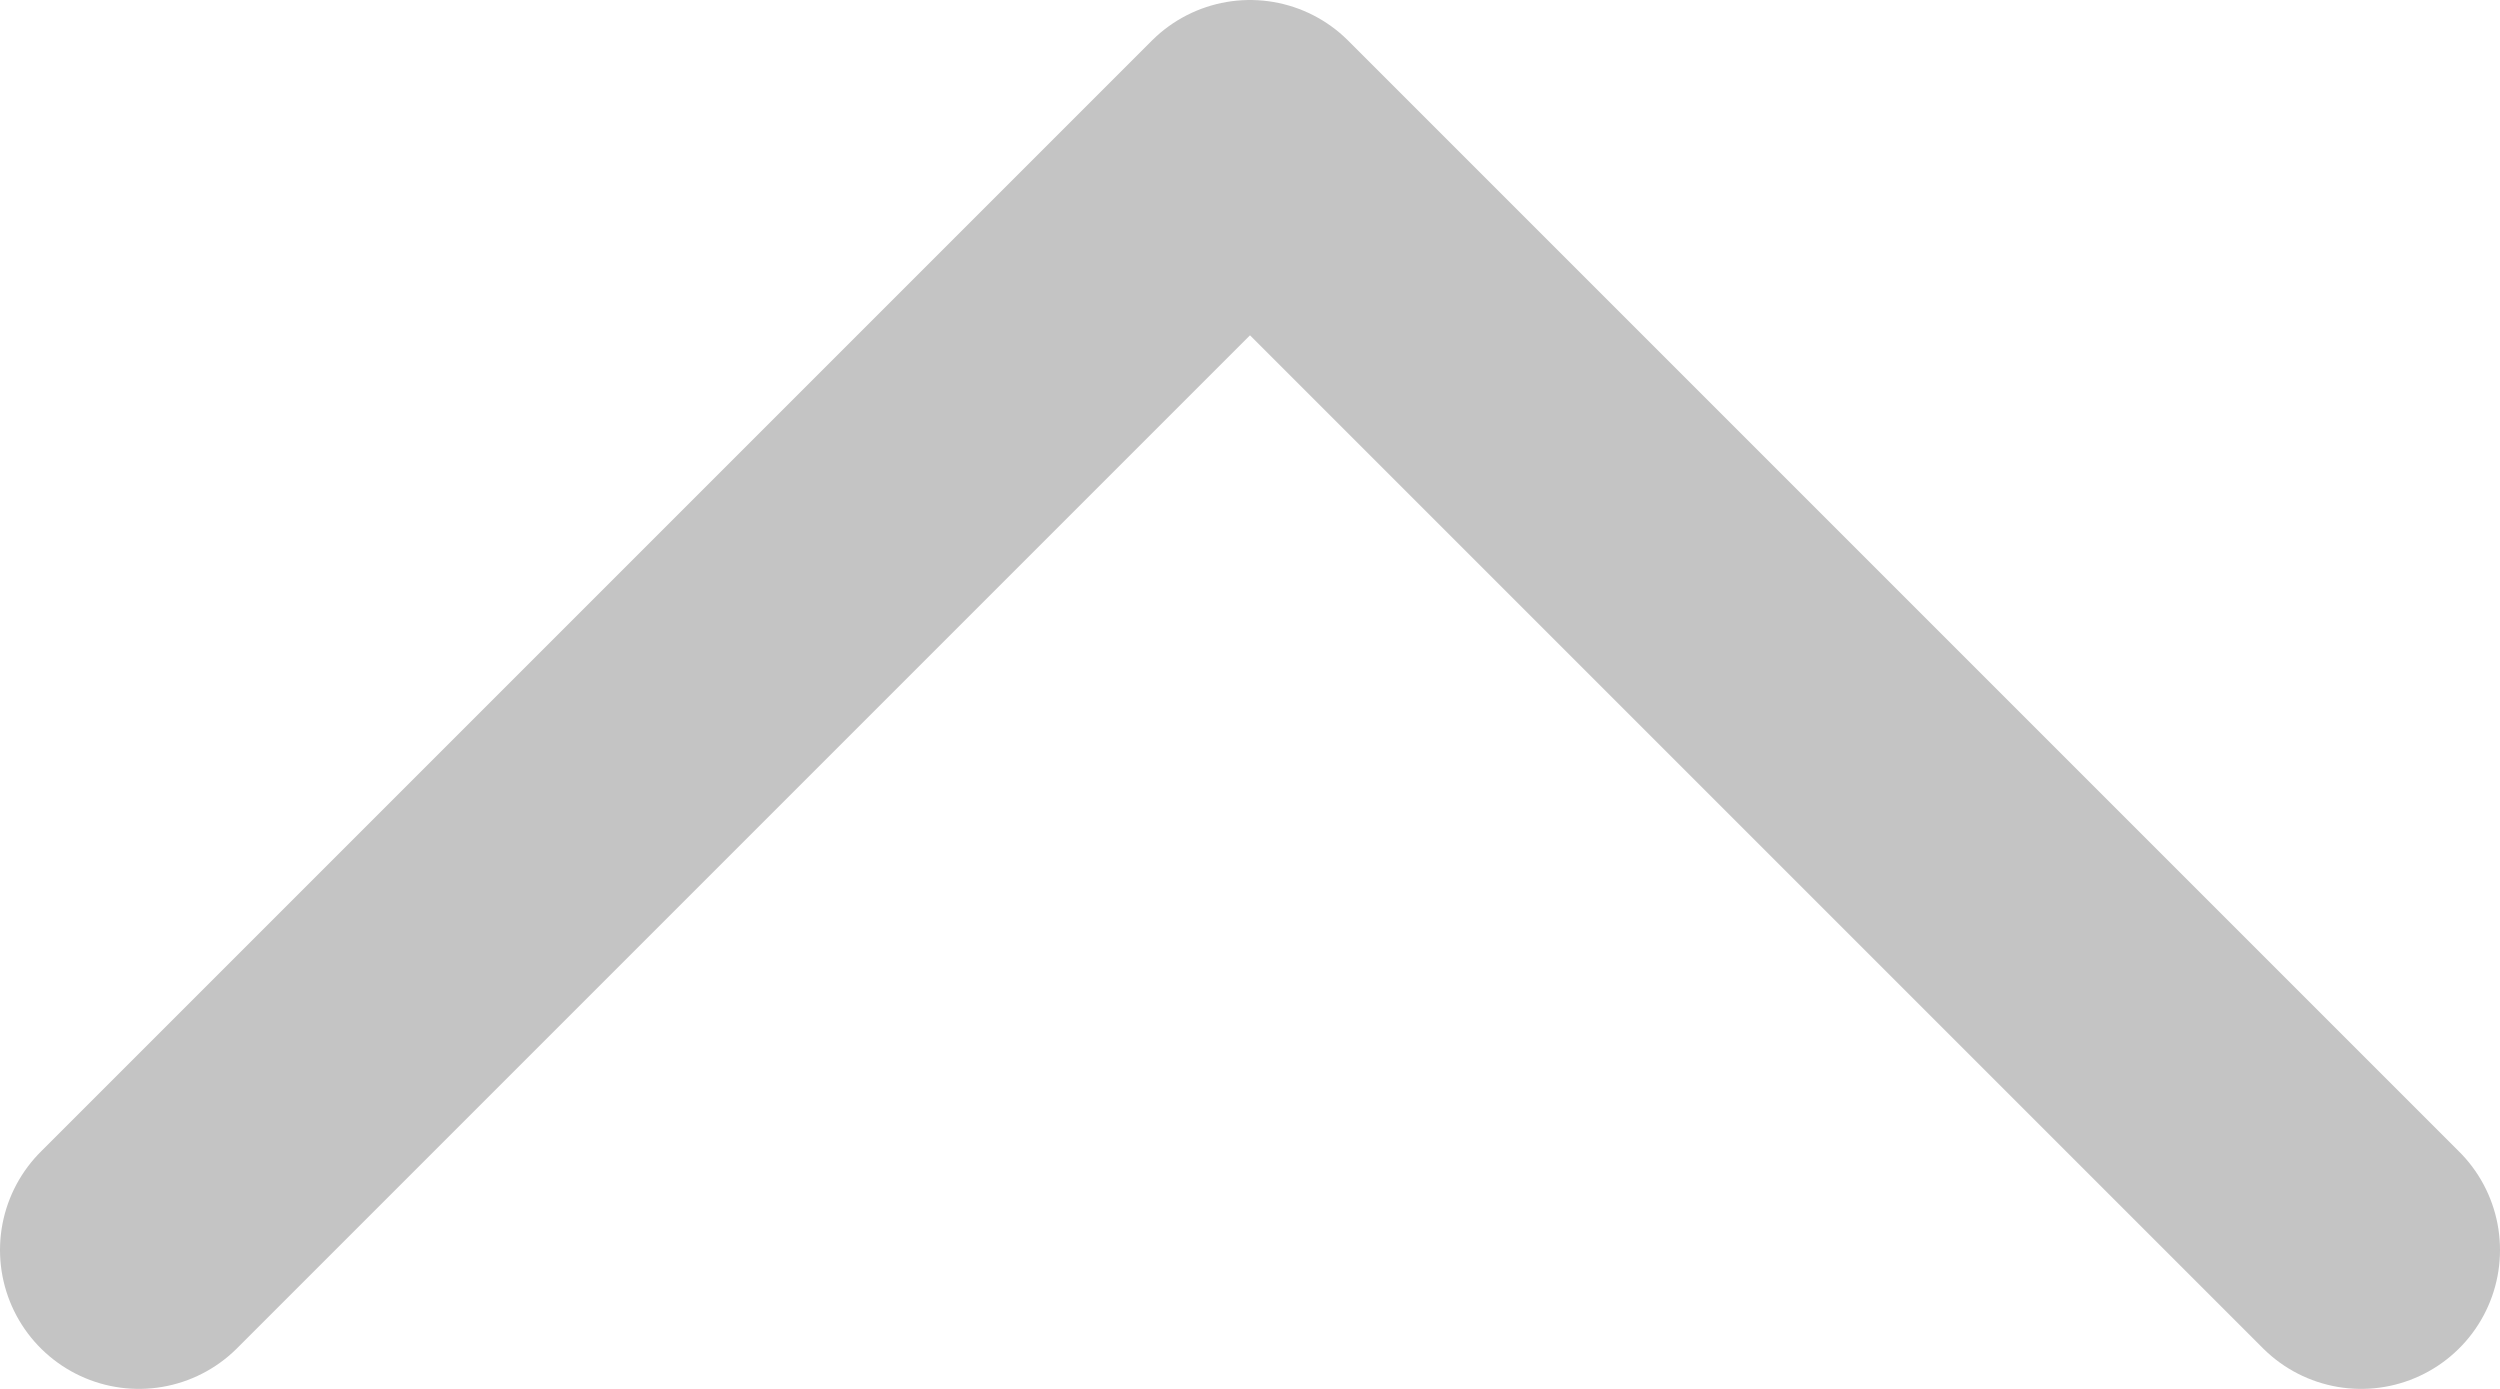
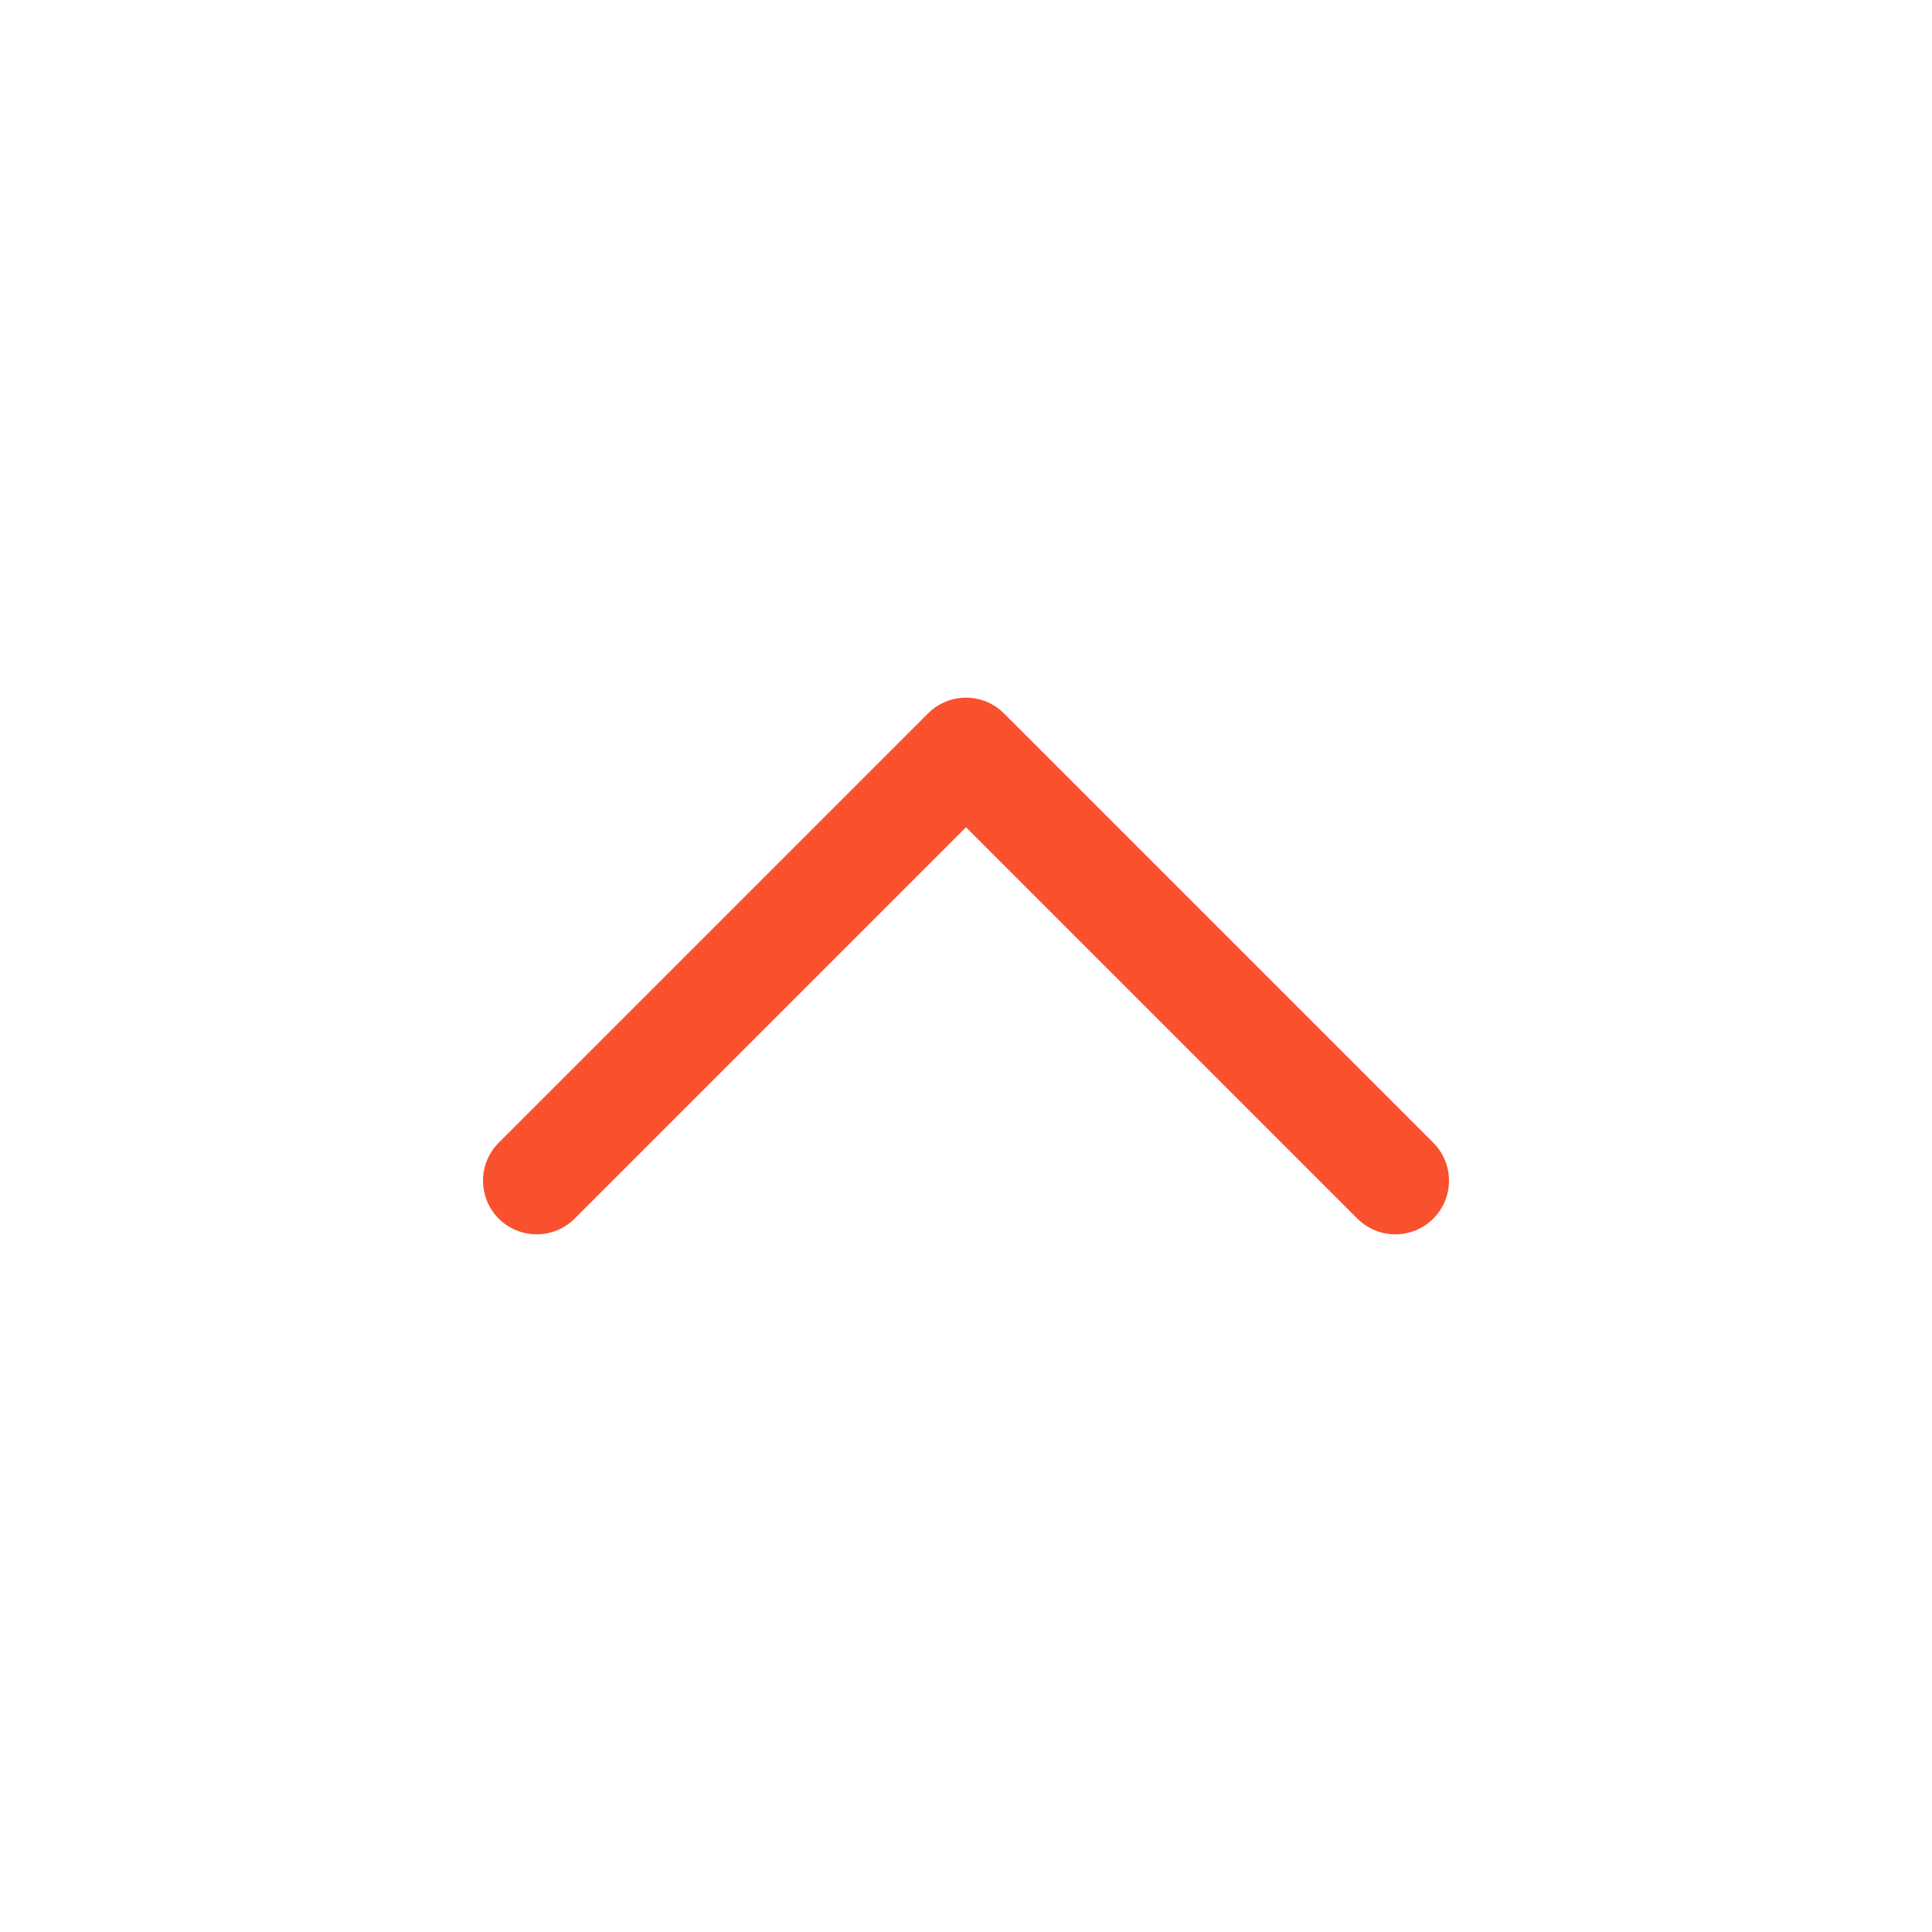
- <svg xmlns="http://www.w3.org/2000/svg" width="18" height="10" viewBox="0 0 18 10" fill="none">
-   <path d="M1 9L9 1L17 9" stroke="#C4C4C4" stroke-width="2" stroke-linecap="round" stroke-linejoin="round" />
+ <svg xmlns="http://www.w3.org/2000/svg" width="36" height="36" viewBox="0 0 36 36" fill="none">
+   <path d="M10 22L18 14L26 22" stroke="#F9502E" stroke-width="2" stroke-linecap="round" stroke-linejoin="round" />
</svg>
